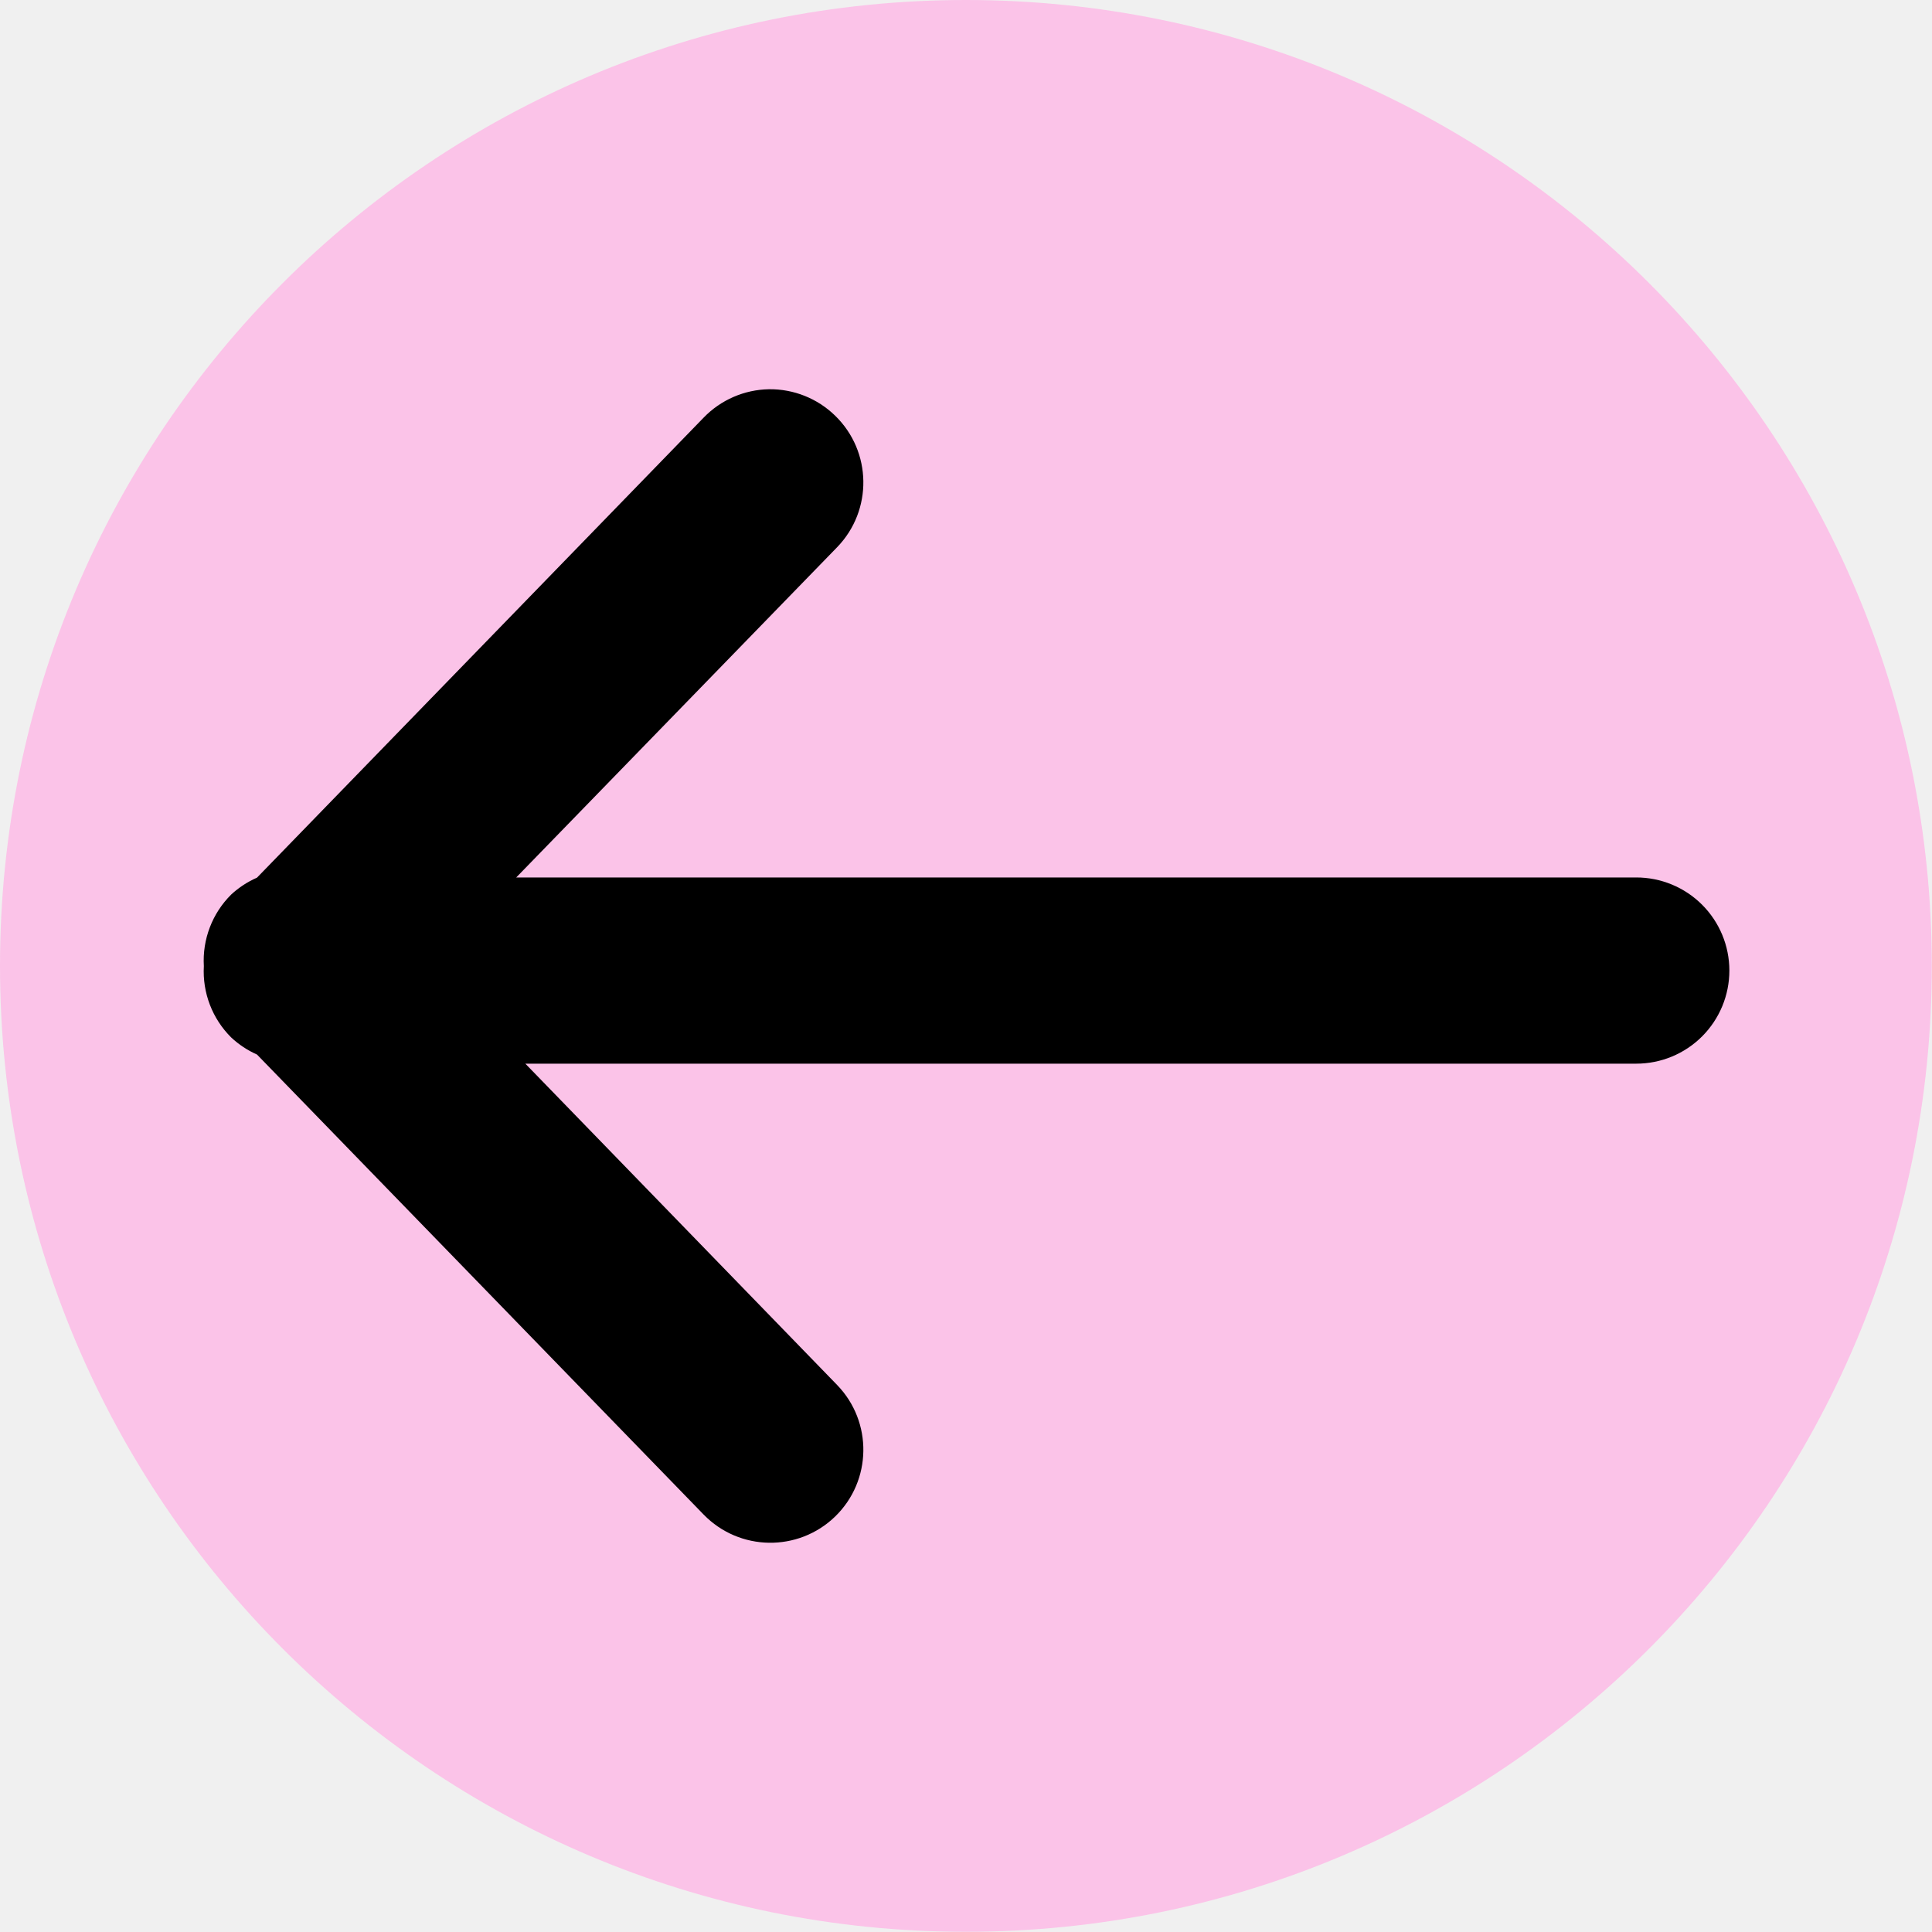
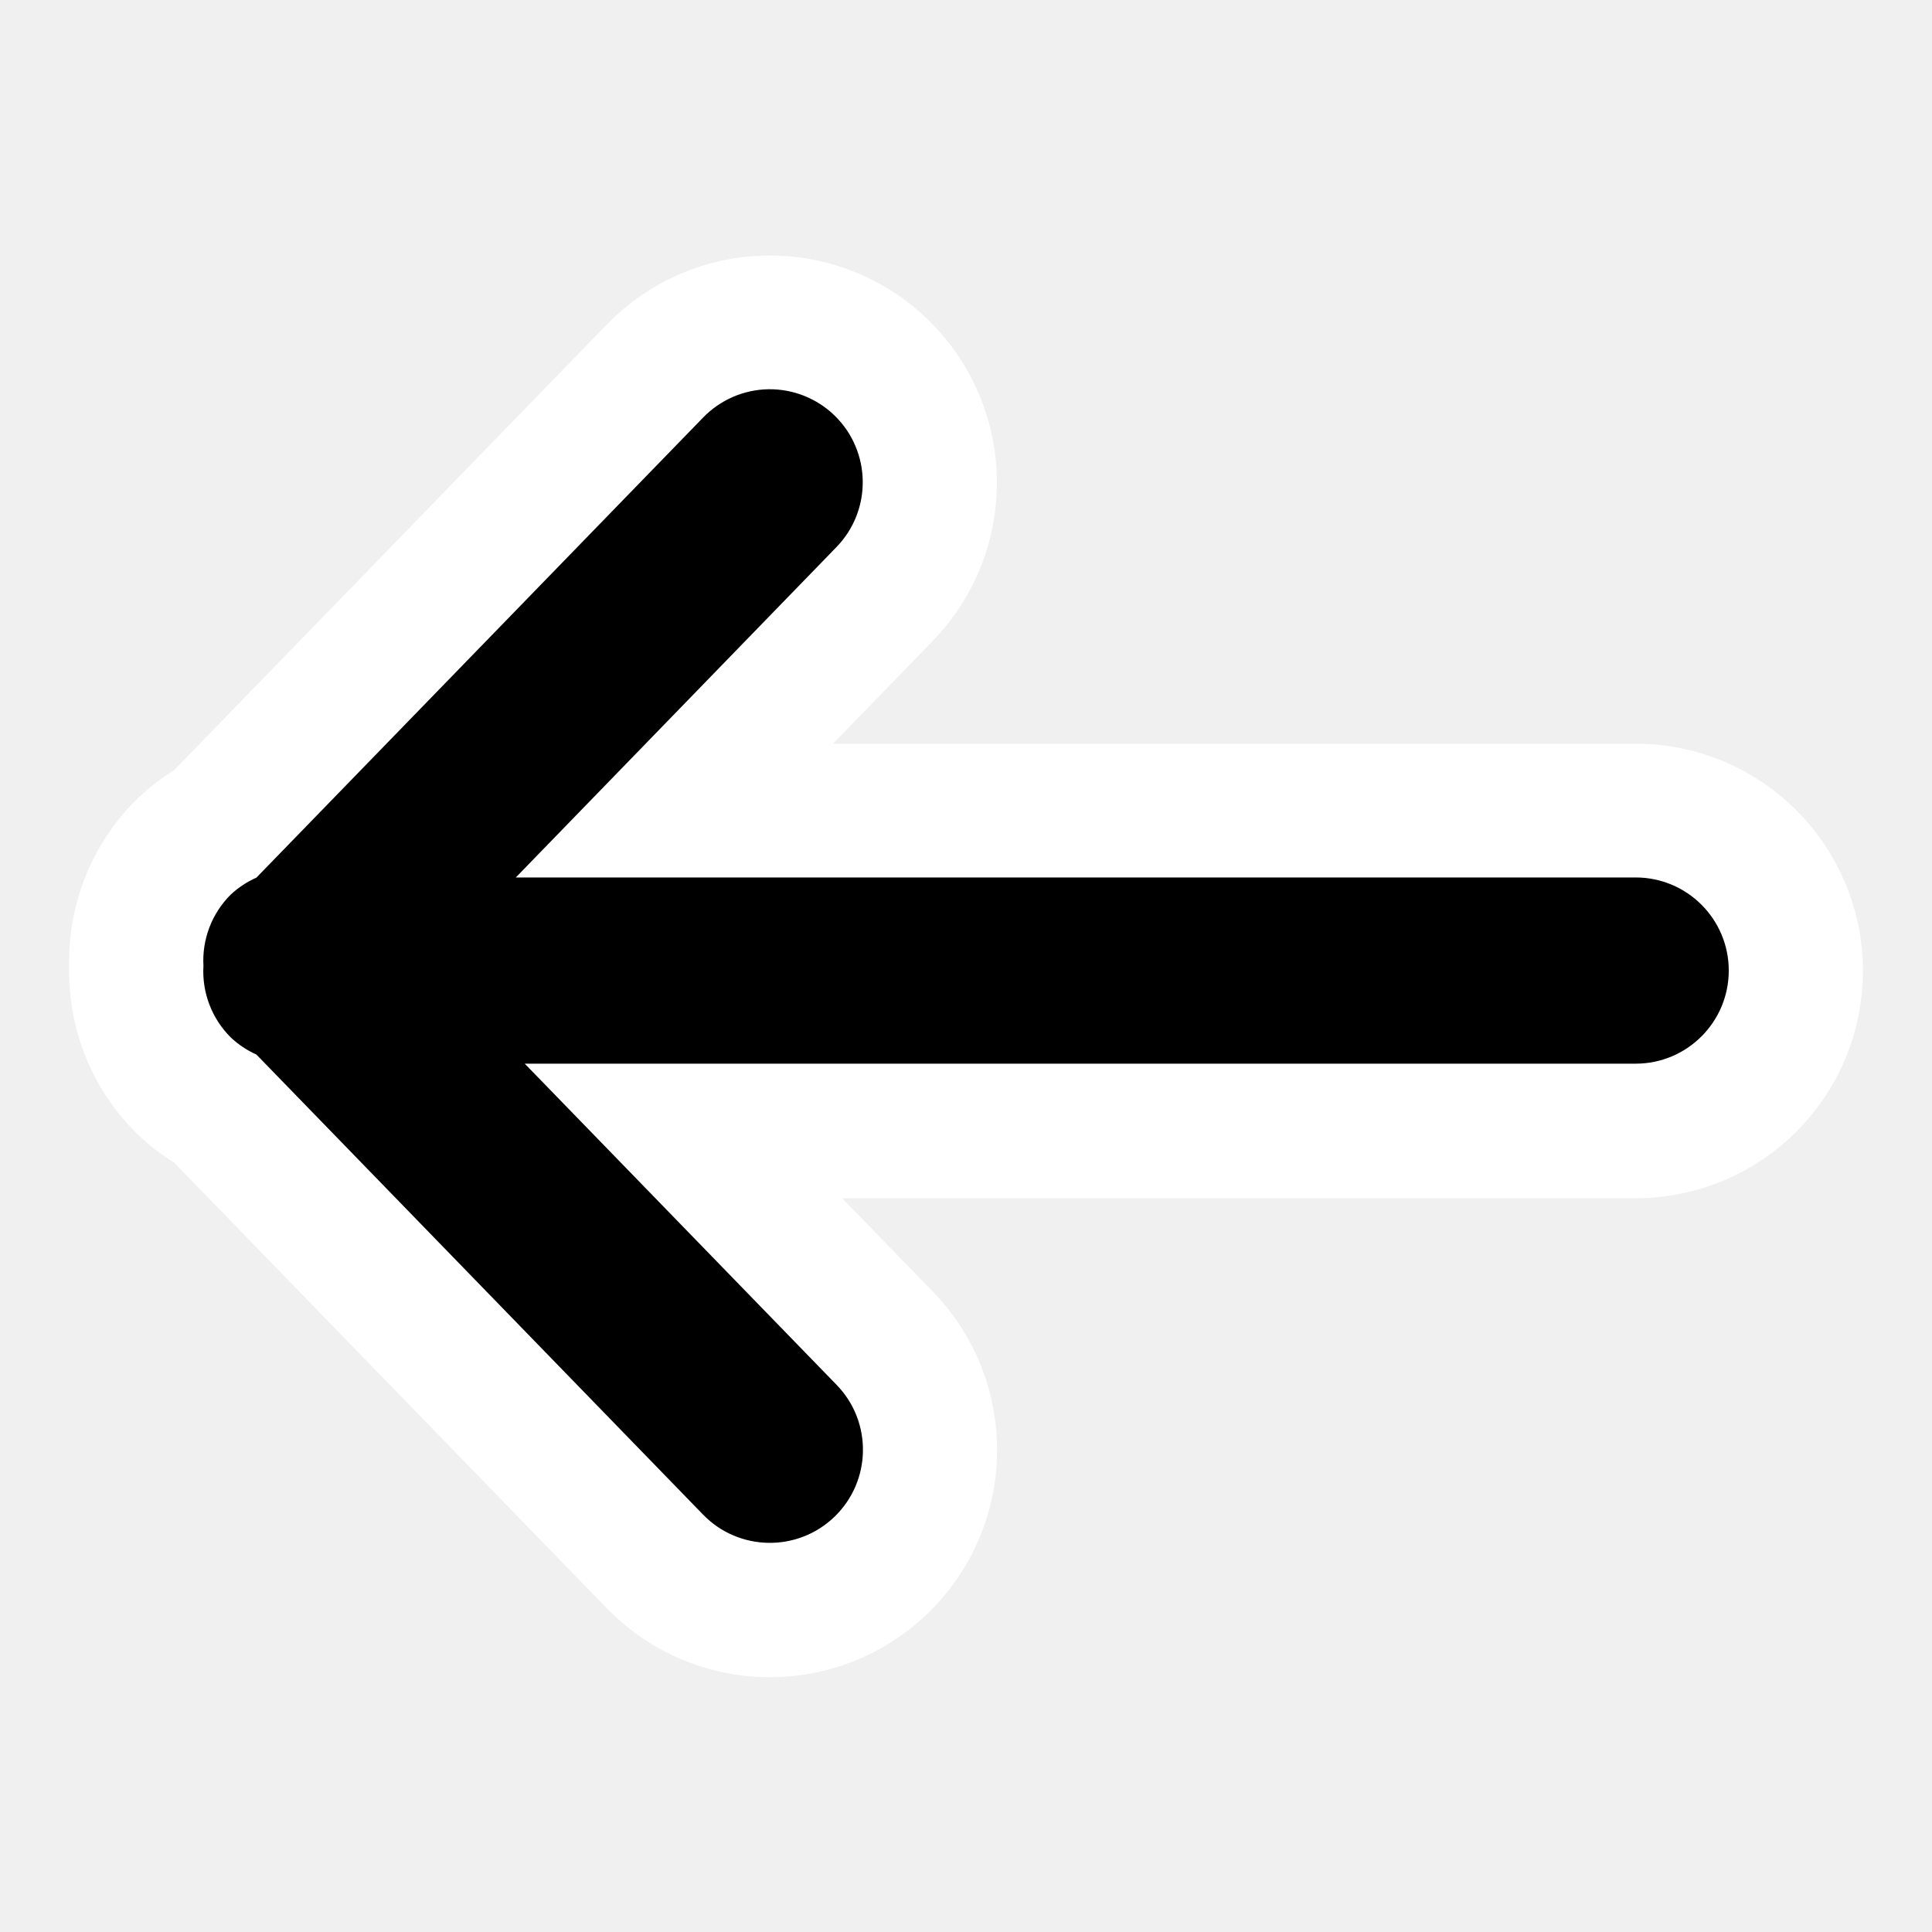
<svg xmlns="http://www.w3.org/2000/svg" width="36" height="36" viewBox="0 0 9.525 9.525" version="1.1" id="svg1">
  <defs id="defs1" />
  <g id="layer1">
-     <circle style="fill:#ffb5e6;fill-opacity:0.748;stroke-width:0.04;-inkscape-stroke:none;paint-order:fill markers stroke" id="path1" cx="4.762" cy="4.762" r="4.762" />
-     <path id="path2" style="color:#000000;fill:#000000;stroke-linecap:round;-inkscape-stroke:none" d="M 3.791 1.919 A 0.459 0.459 0 0 0 3.469 2.059 L 1.267 4.327 A 0.459 0.459 0 0 0 1.14 4.41 A 0.459 0.459 0 0 0 1.005 4.763 A 0.459 0.459 0 0 0 1.14 5.115 A 0.459 0.459 0 0 0 1.267 5.199 L 3.469 7.467 A 0.459 0.459 0 0 0 4.117 7.477 A 0.459 0.459 0 0 0 4.127 6.828 L 2.59 5.244 L 8.066 5.244 A 0.459 0.459 0 0 0 8.526 4.785 A 0.459 0.459 0 0 0 8.066 4.326 L 2.545 4.326 L 4.127 2.698 A 0.459 0.459 0 0 0 4.117 2.049 A 0.459 0.459 0 0 0 3.791 1.919 z " />
+     <path id="path2" style="color:#000000;fill:#000000;stroke:#ffffff;stroke-width:1.323;stroke-linecap:round;stroke-dasharray:none;stroke-opacity:1" d="M 3.789,1.921 A 0.459,0.459 0 0 0 3.466,2.061 L 1.264,4.329 a 0.459,0.459 0 0 0 -0.126,0.083 0.459,0.459 0 0 0 -0.135,0.352 0.459,0.459 0 0 0 0.135,0.353 0.459,0.459 0 0 0 0.126,0.083 l 2.202,2.268 a 0.459,0.459 0 0 0 0.649,0.01 0.459,0.459 0 0 0 0.01,-0.649 L 2.587,5.246 H 8.064 A 0.459,0.459 0 0 0 8.523,4.787 0.459,0.459 0 0 0 8.064,4.328 h -5.521 L 4.124,2.699 A 0.459,0.459 0 0 0 4.115,2.051 0.459,0.459 0 0 0 3.789,1.921 Z" />
+     <path id="path2-0" style="color:#000000;fill:#000000;stroke-linecap:round;-inkscape-stroke:none" d="M 3.789,1.919 A 0.459,0.459 0 0 0 3.466,2.059 L 1.264,4.327 A 0.459,0.459 0 0 0 1.138,4.41 0.459,0.459 0 0 0 1.003,4.762 0.459,0.459 0 0 0 1.138,5.115 0.459,0.459 0 0 0 1.264,5.199 l 2.202,2.268 a 0.459,0.459 0 0 0 0.649,0.01 0.459,0.459 0 0 0 0.01,-0.649 L 2.587,5.244 H 8.064 A 0.459,0.459 0 0 0 8.523,4.785 0.459,0.459 0 0 0 8.064,4.326 H 2.543 L 4.124,2.697 A 0.459,0.459 0 0 0 4.115,2.049 0.459,0.459 0 0 0 3.789,1.919 Z" />
  </g>
</svg>
